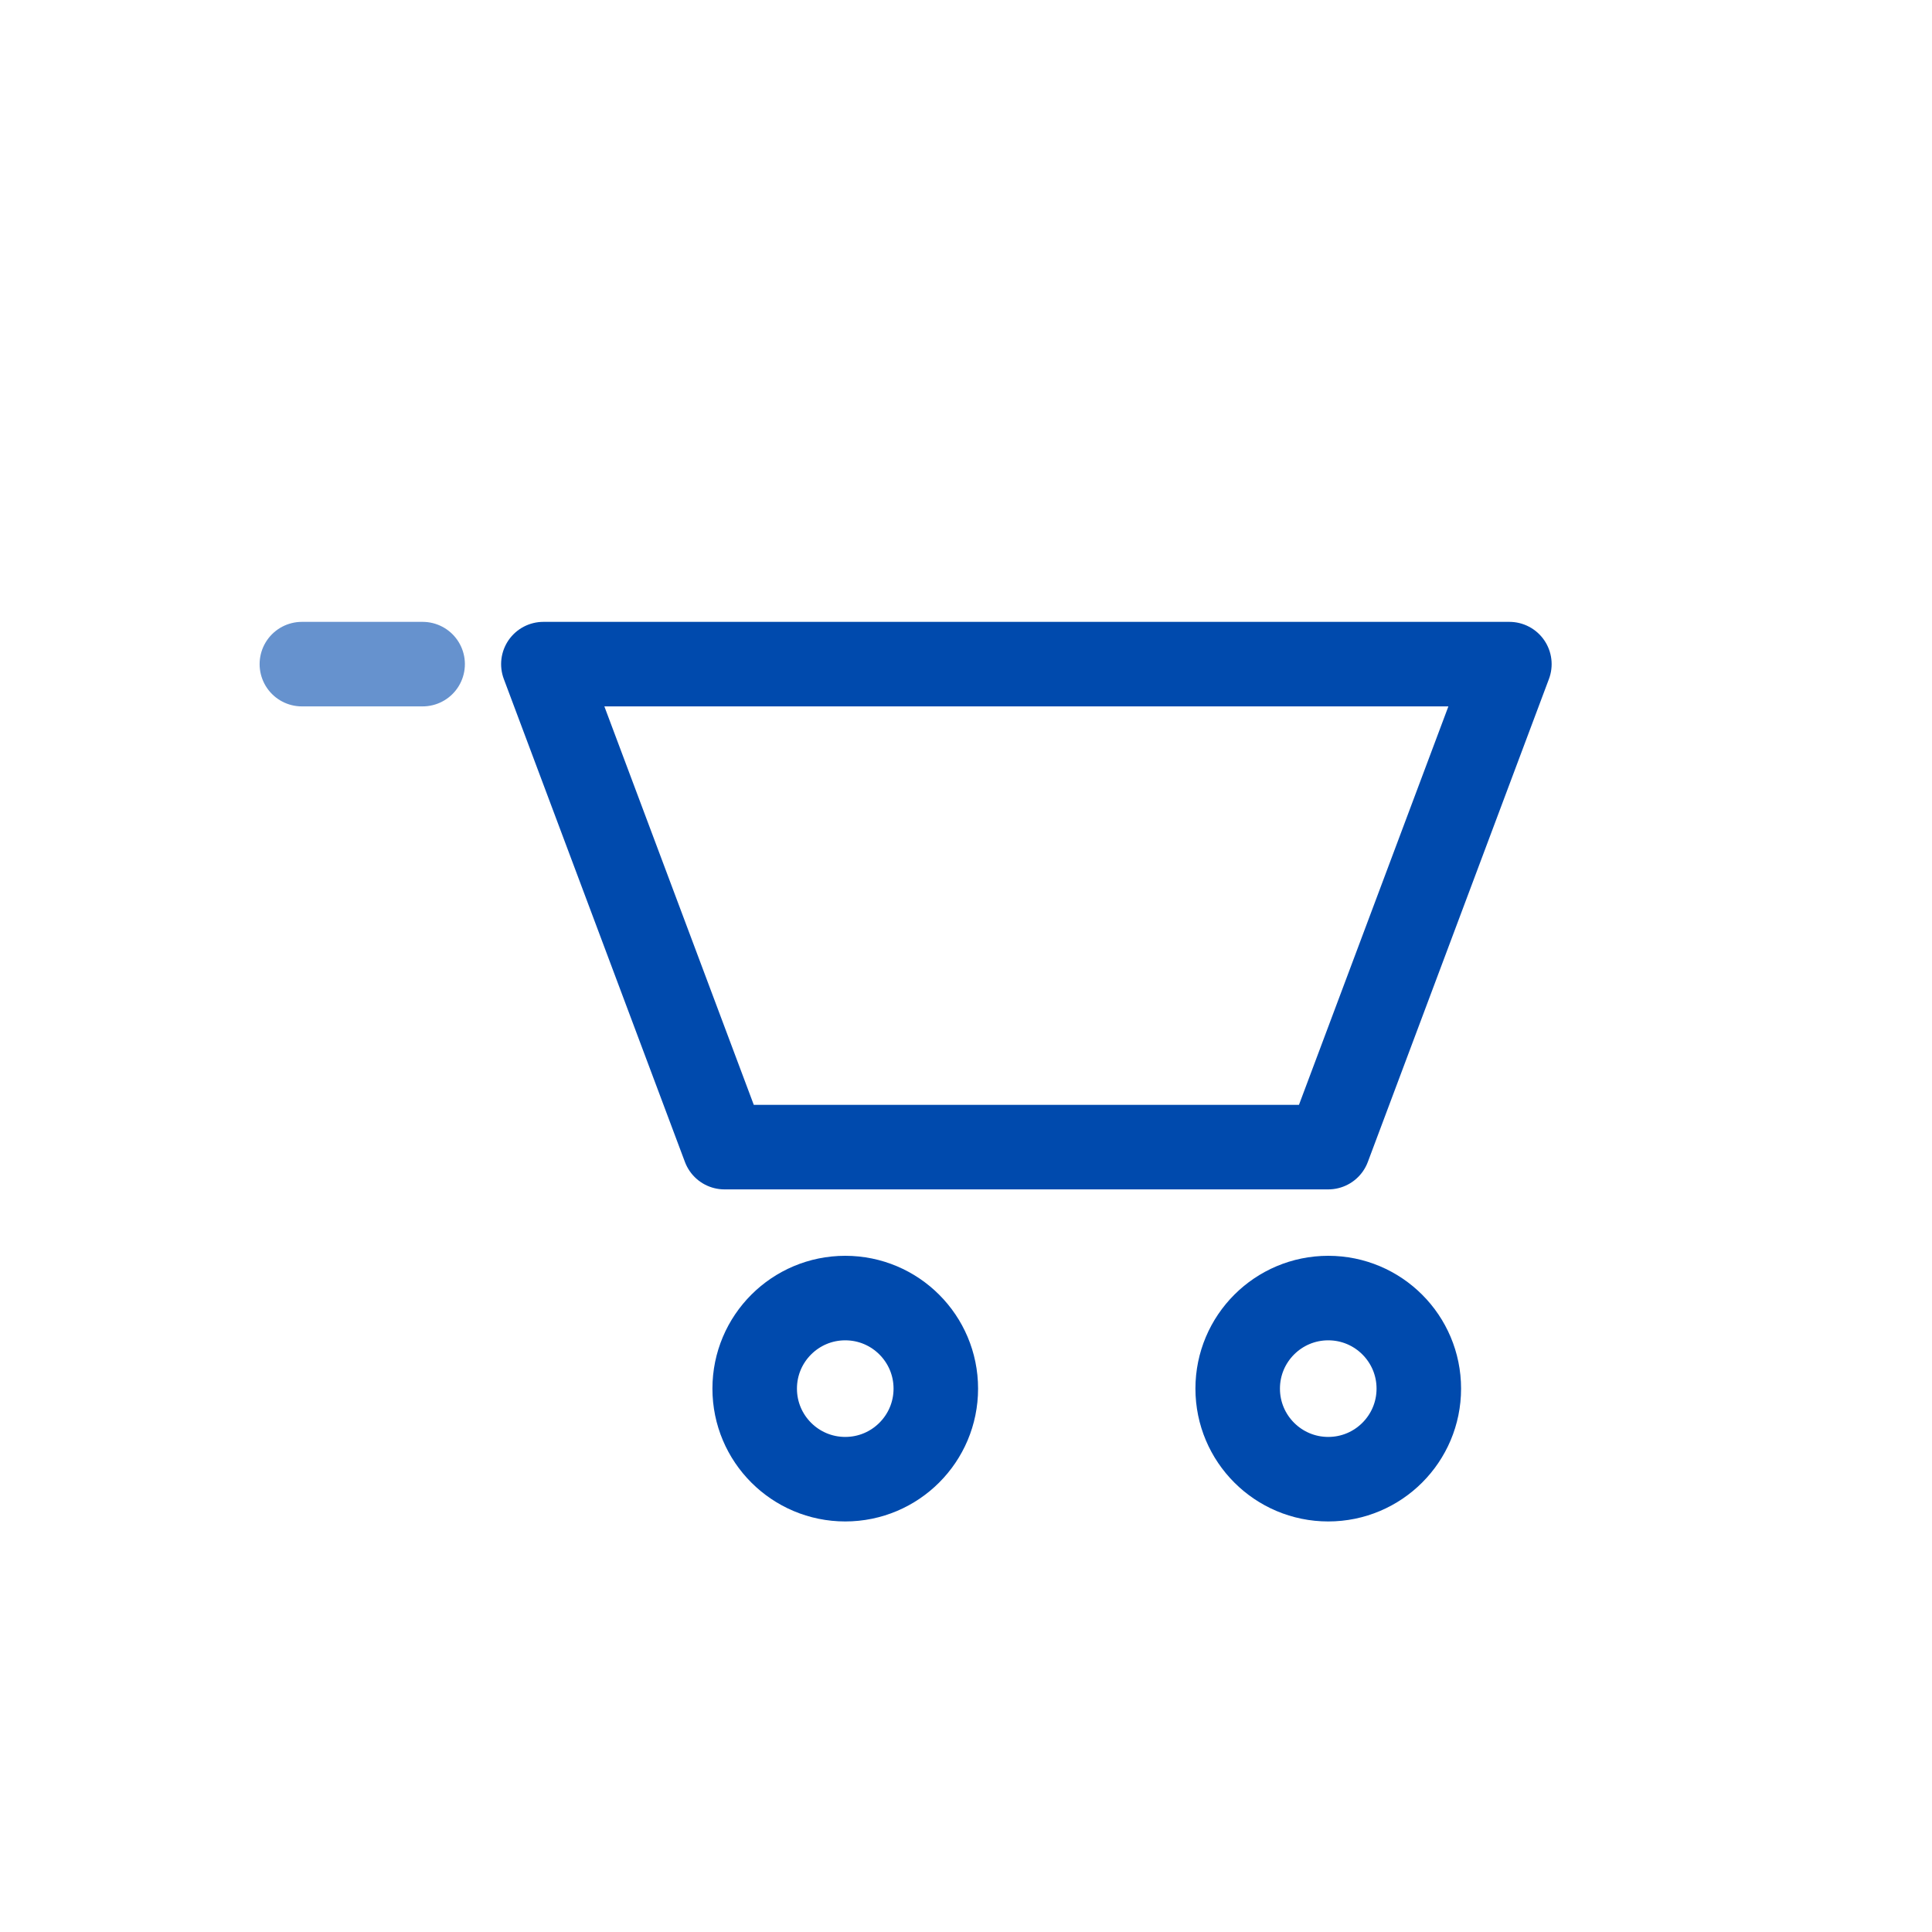
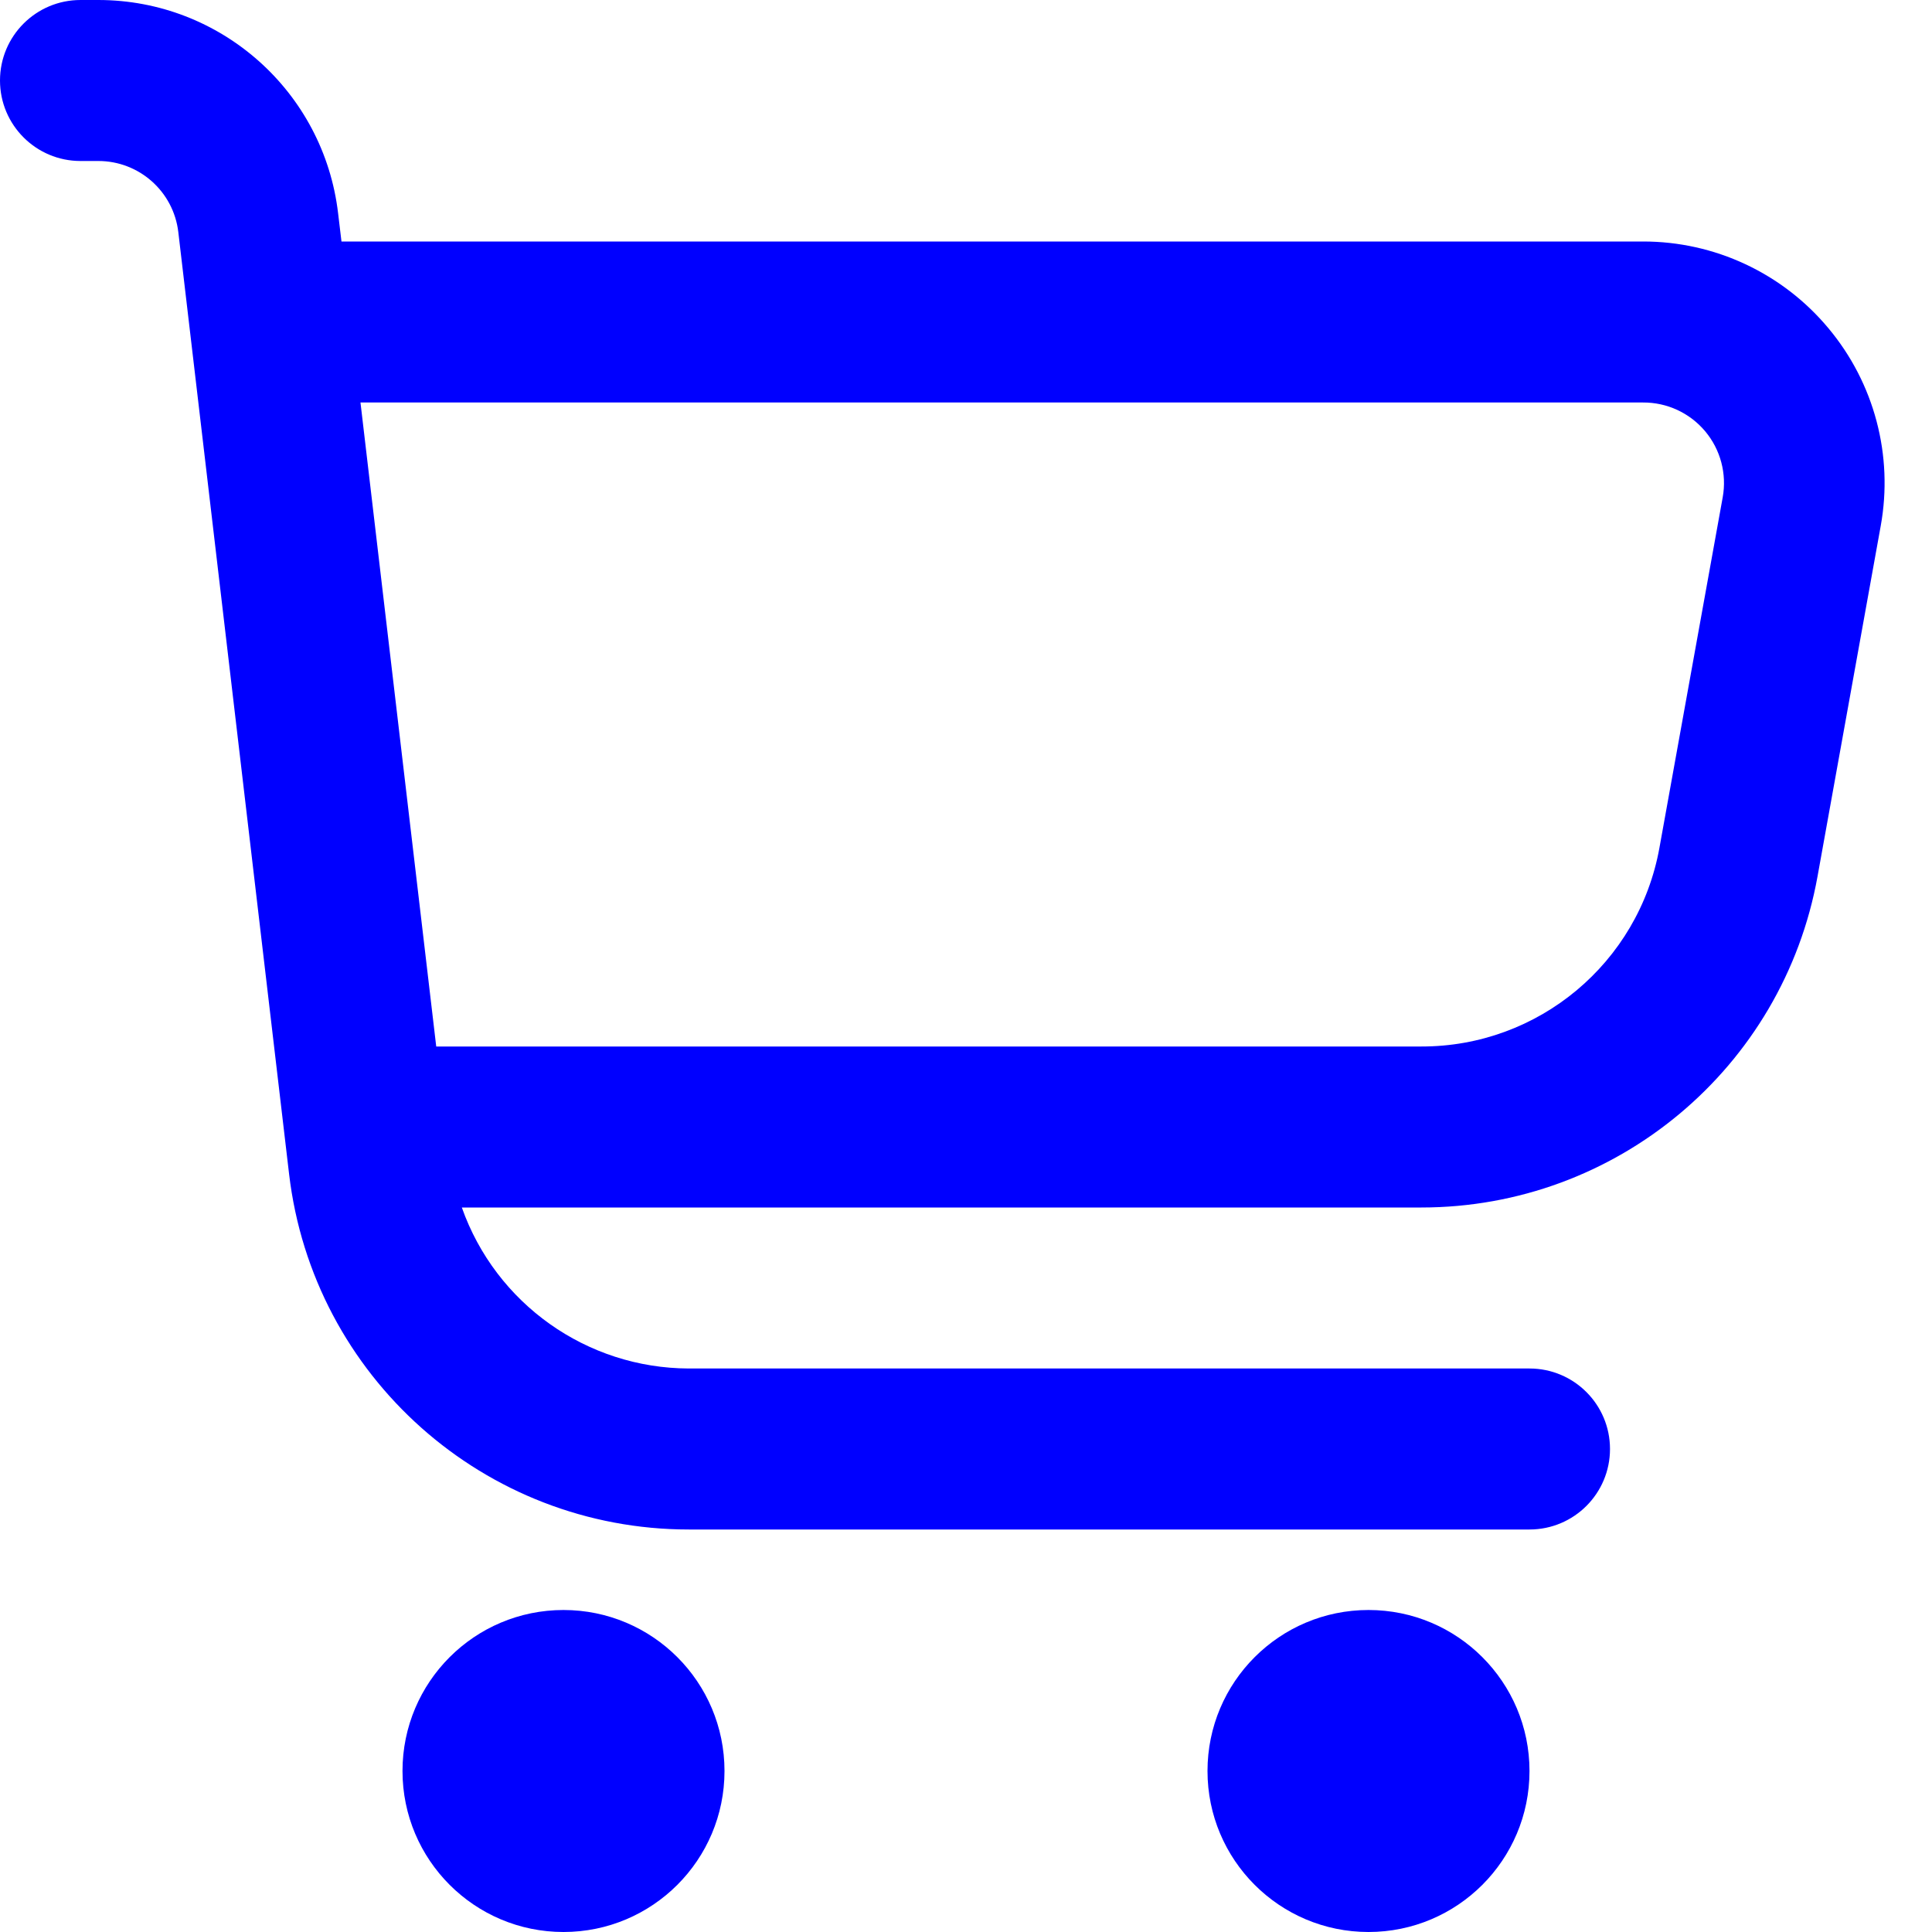
- <svg xmlns="http://www.w3.org/2000/svg" viewBox="0 0 64 64" width="64" height="64" role="img" aria-labelledby="prTitle">
-   <rect x="4" y="4" width="56" height="56" rx="8" fill="none" />
-   <g fill="none" stroke="#004aad" stroke-width="2.8" stroke-linecap="round" stroke-linejoin="round">
-     <path d="M18 22 H50 L44 38 H24 Z" />
-     <circle cx="28" cy="46" r="3" />
-     <circle cx="44" cy="46" r="3" />
-     <path d="M10 22 H14" stroke-opacity="0.6" />
-   </g>
+ <svg xmlns="http://www.w3.org/2000/svg" id="Outline" viewBox="0 0 24 24" width="512" height="512">
+   <path d="M22.713,4.077A2.993,2.993,0,0,0,20.41,3H4.242L4.2,2.649A3,3,0,0,0,1.222,0H1A1,1,0,0,0,1,2h.222a1,1,0,0,1,.993.883l1.376,11.7A5,5,0,0,0,8.557,19H19a1,1,0,0,0,0-2H8.557a3,3,0,0,1-2.82-2h11.92a5,5,0,0,0,4.921-4.113l.785-4.354A2.994,2.994,0,0,0,22.713,4.077ZM21.4,6.178l-.786,4.354A3,3,0,0,1,17.657,13H5.419L4.478,5H20.41A1,1,0,0,1,21.4,6.178Z" fill="blue" />
+   <circle cx="7" cy="22" r="2" fill="blue" />
+   <circle cx="17" cy="22" r="2" fill="blue" />
</svg>
